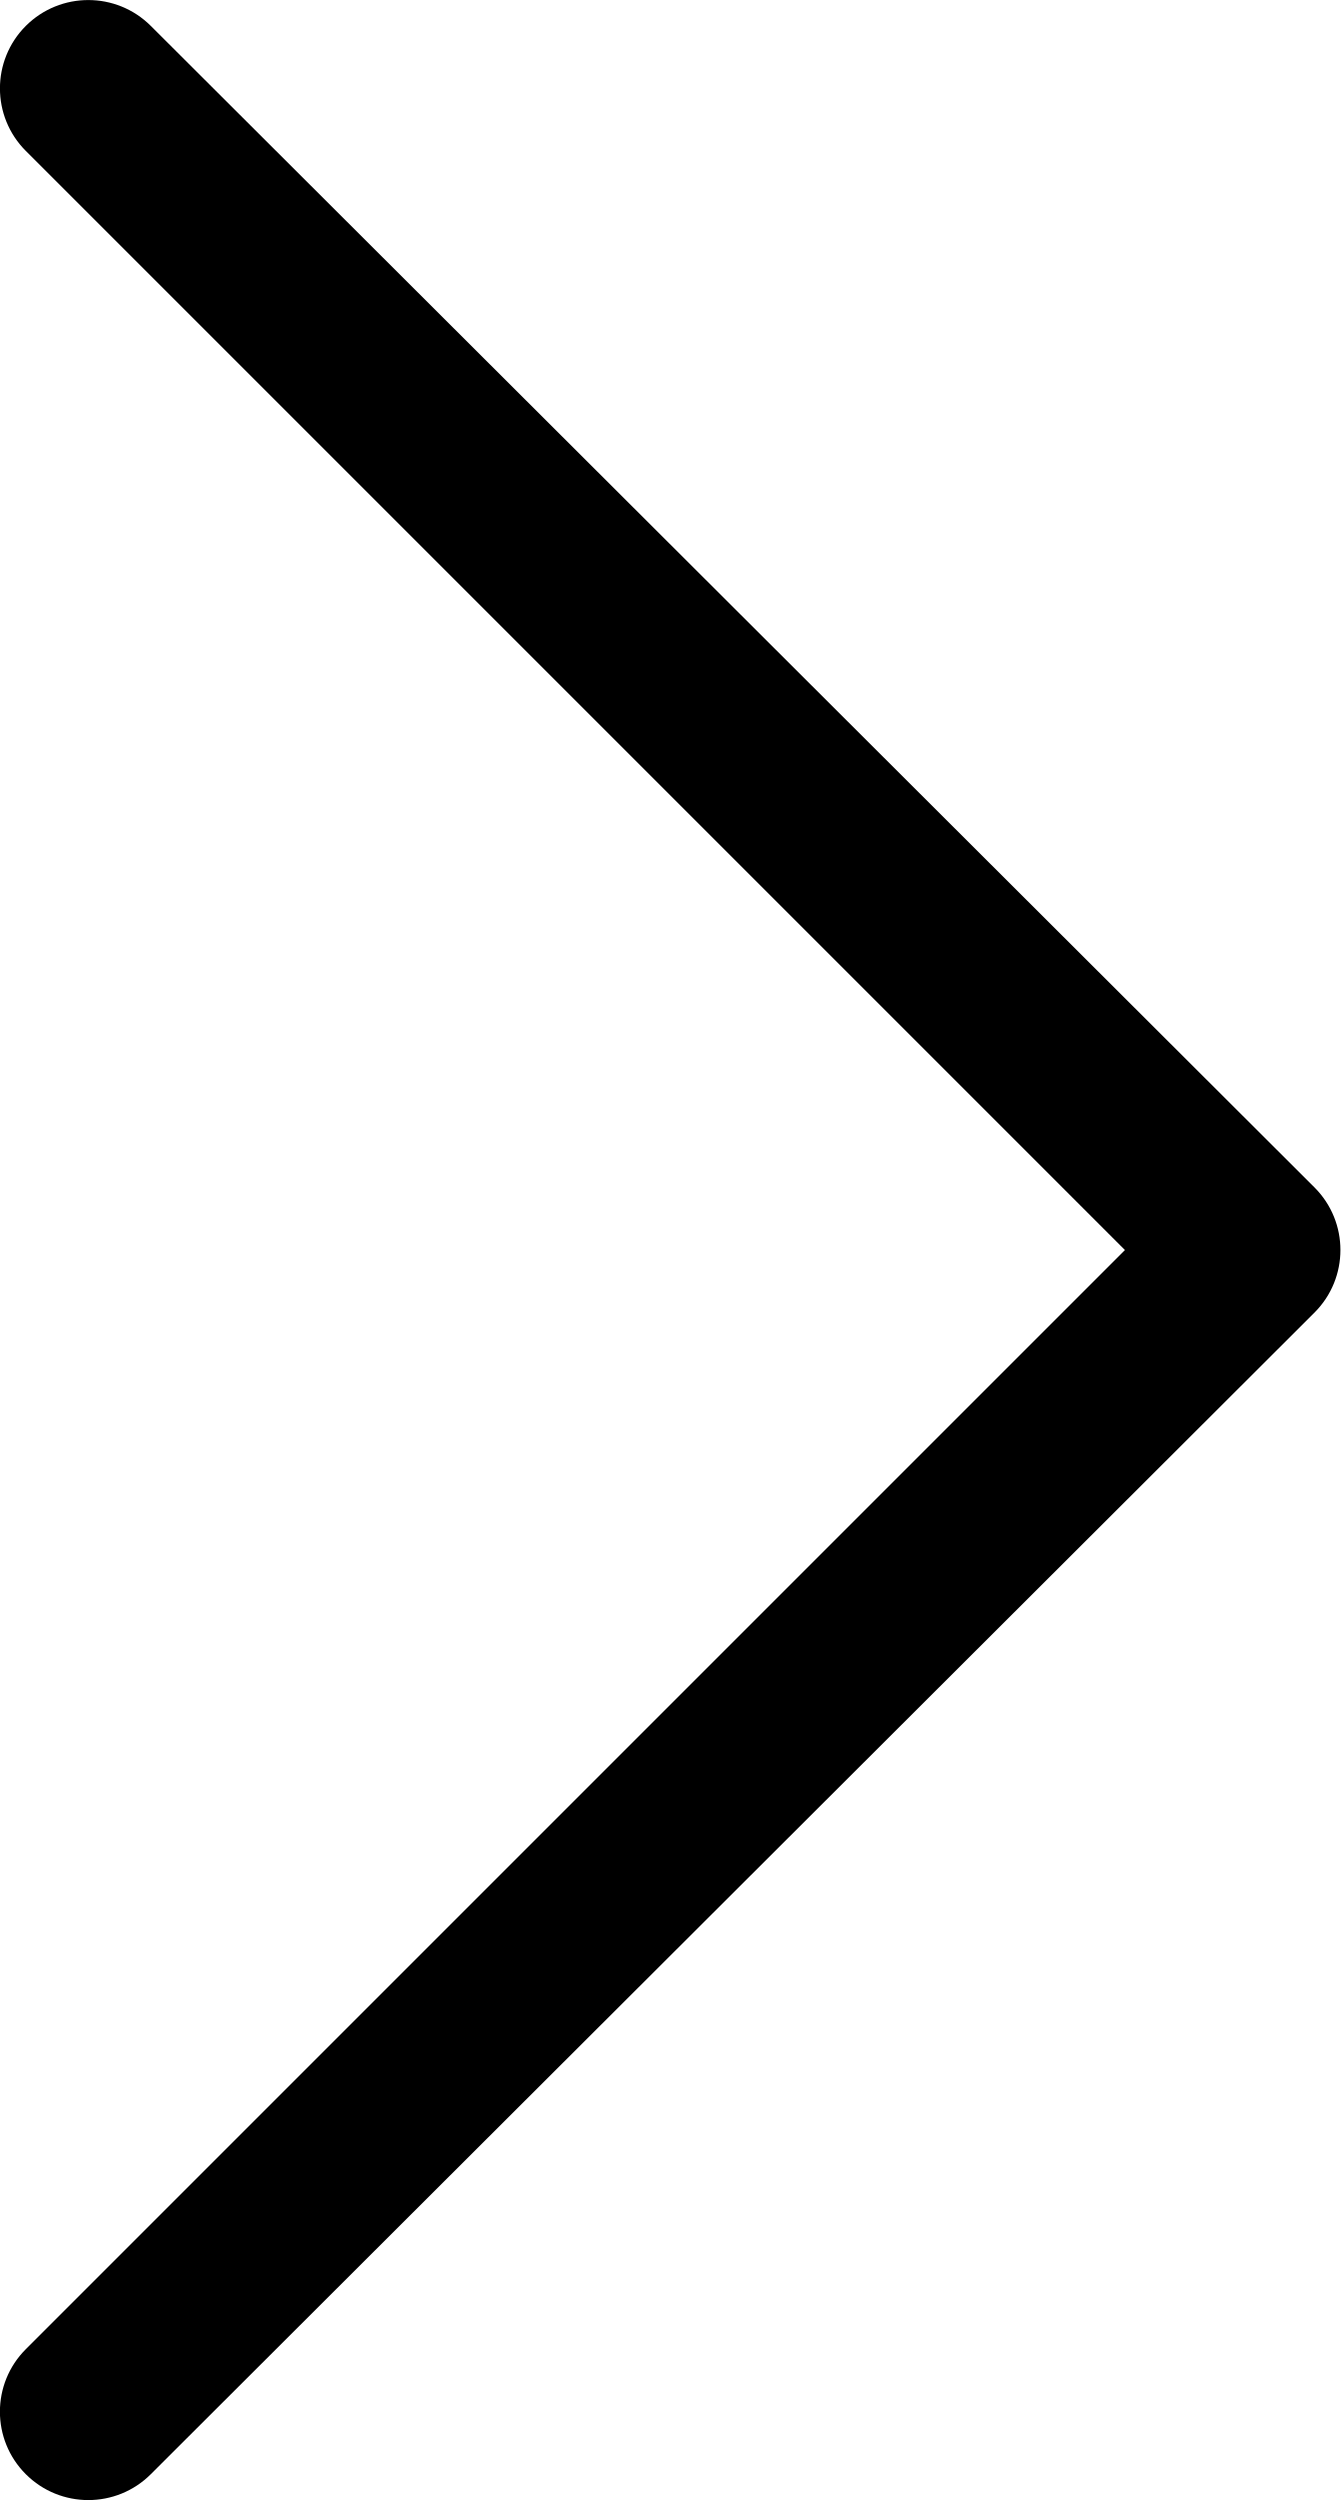
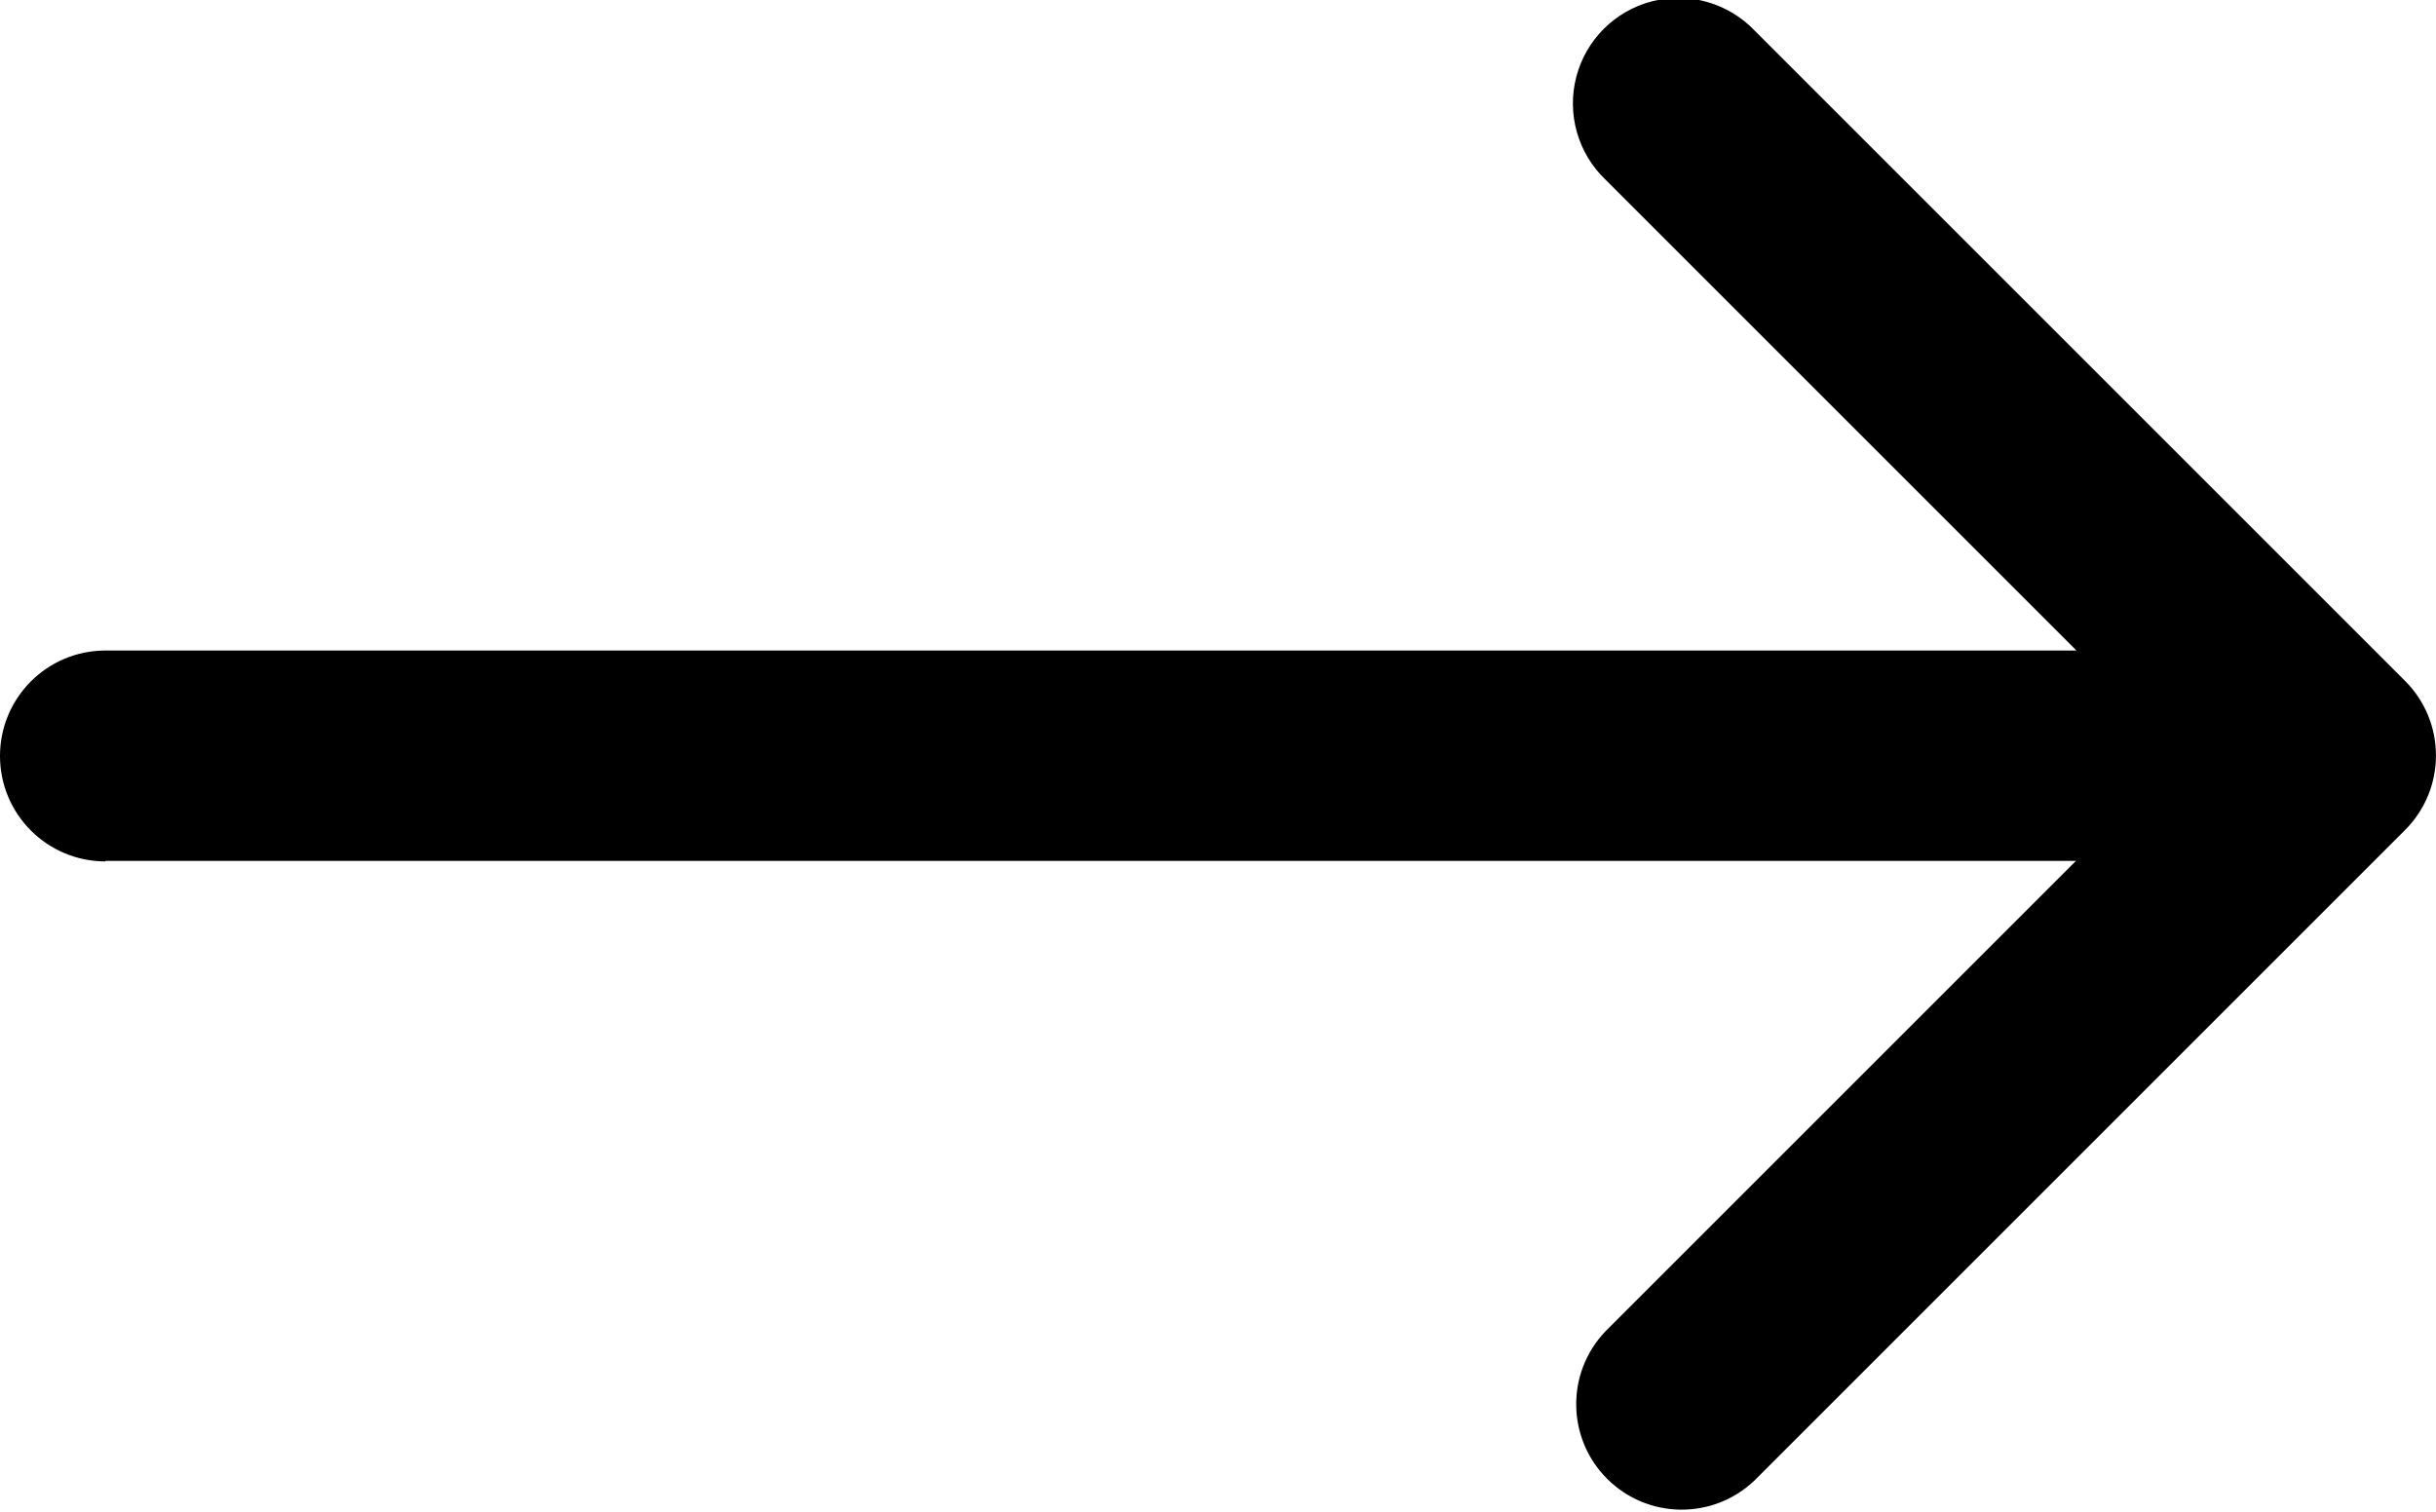
- <svg xmlns="http://www.w3.org/2000/svg" viewBox="0 0 12.364 23.059">
-   <path id="Pfad_977" data-name="Pfad 977" d="M44.373,29.32a.816.816,0,0,0,1.153,0,.816.816,0,0,0,0-1.153L35.388,18.029,45.526,7.891a.815.815,0,0,0-1.153-1.153L33.639,17.453a.816.816,0,0,0,0,1.153Z" transform="translate(45.764 29.559) rotate(180)" />
+ <svg xmlns="http://www.w3.org/2000/svg" viewBox="0 0 19.147 11.879">
+   <path id="Pfad_975" data-name="Pfad 975" d="M18.318,81.025H2.83l3.7-3.7a.829.829,0,0,0-1.172-1.172L.243,81.268a.829.829,0,0,0,0,1.172l5.111,5.111a.829.829,0,1,0,1.172-1.172l-3.7-3.7H18.318a.829.829,0,1,0,0-1.658Z" transform="translate(19.147 87.793) rotate(180)" />
</svg>
